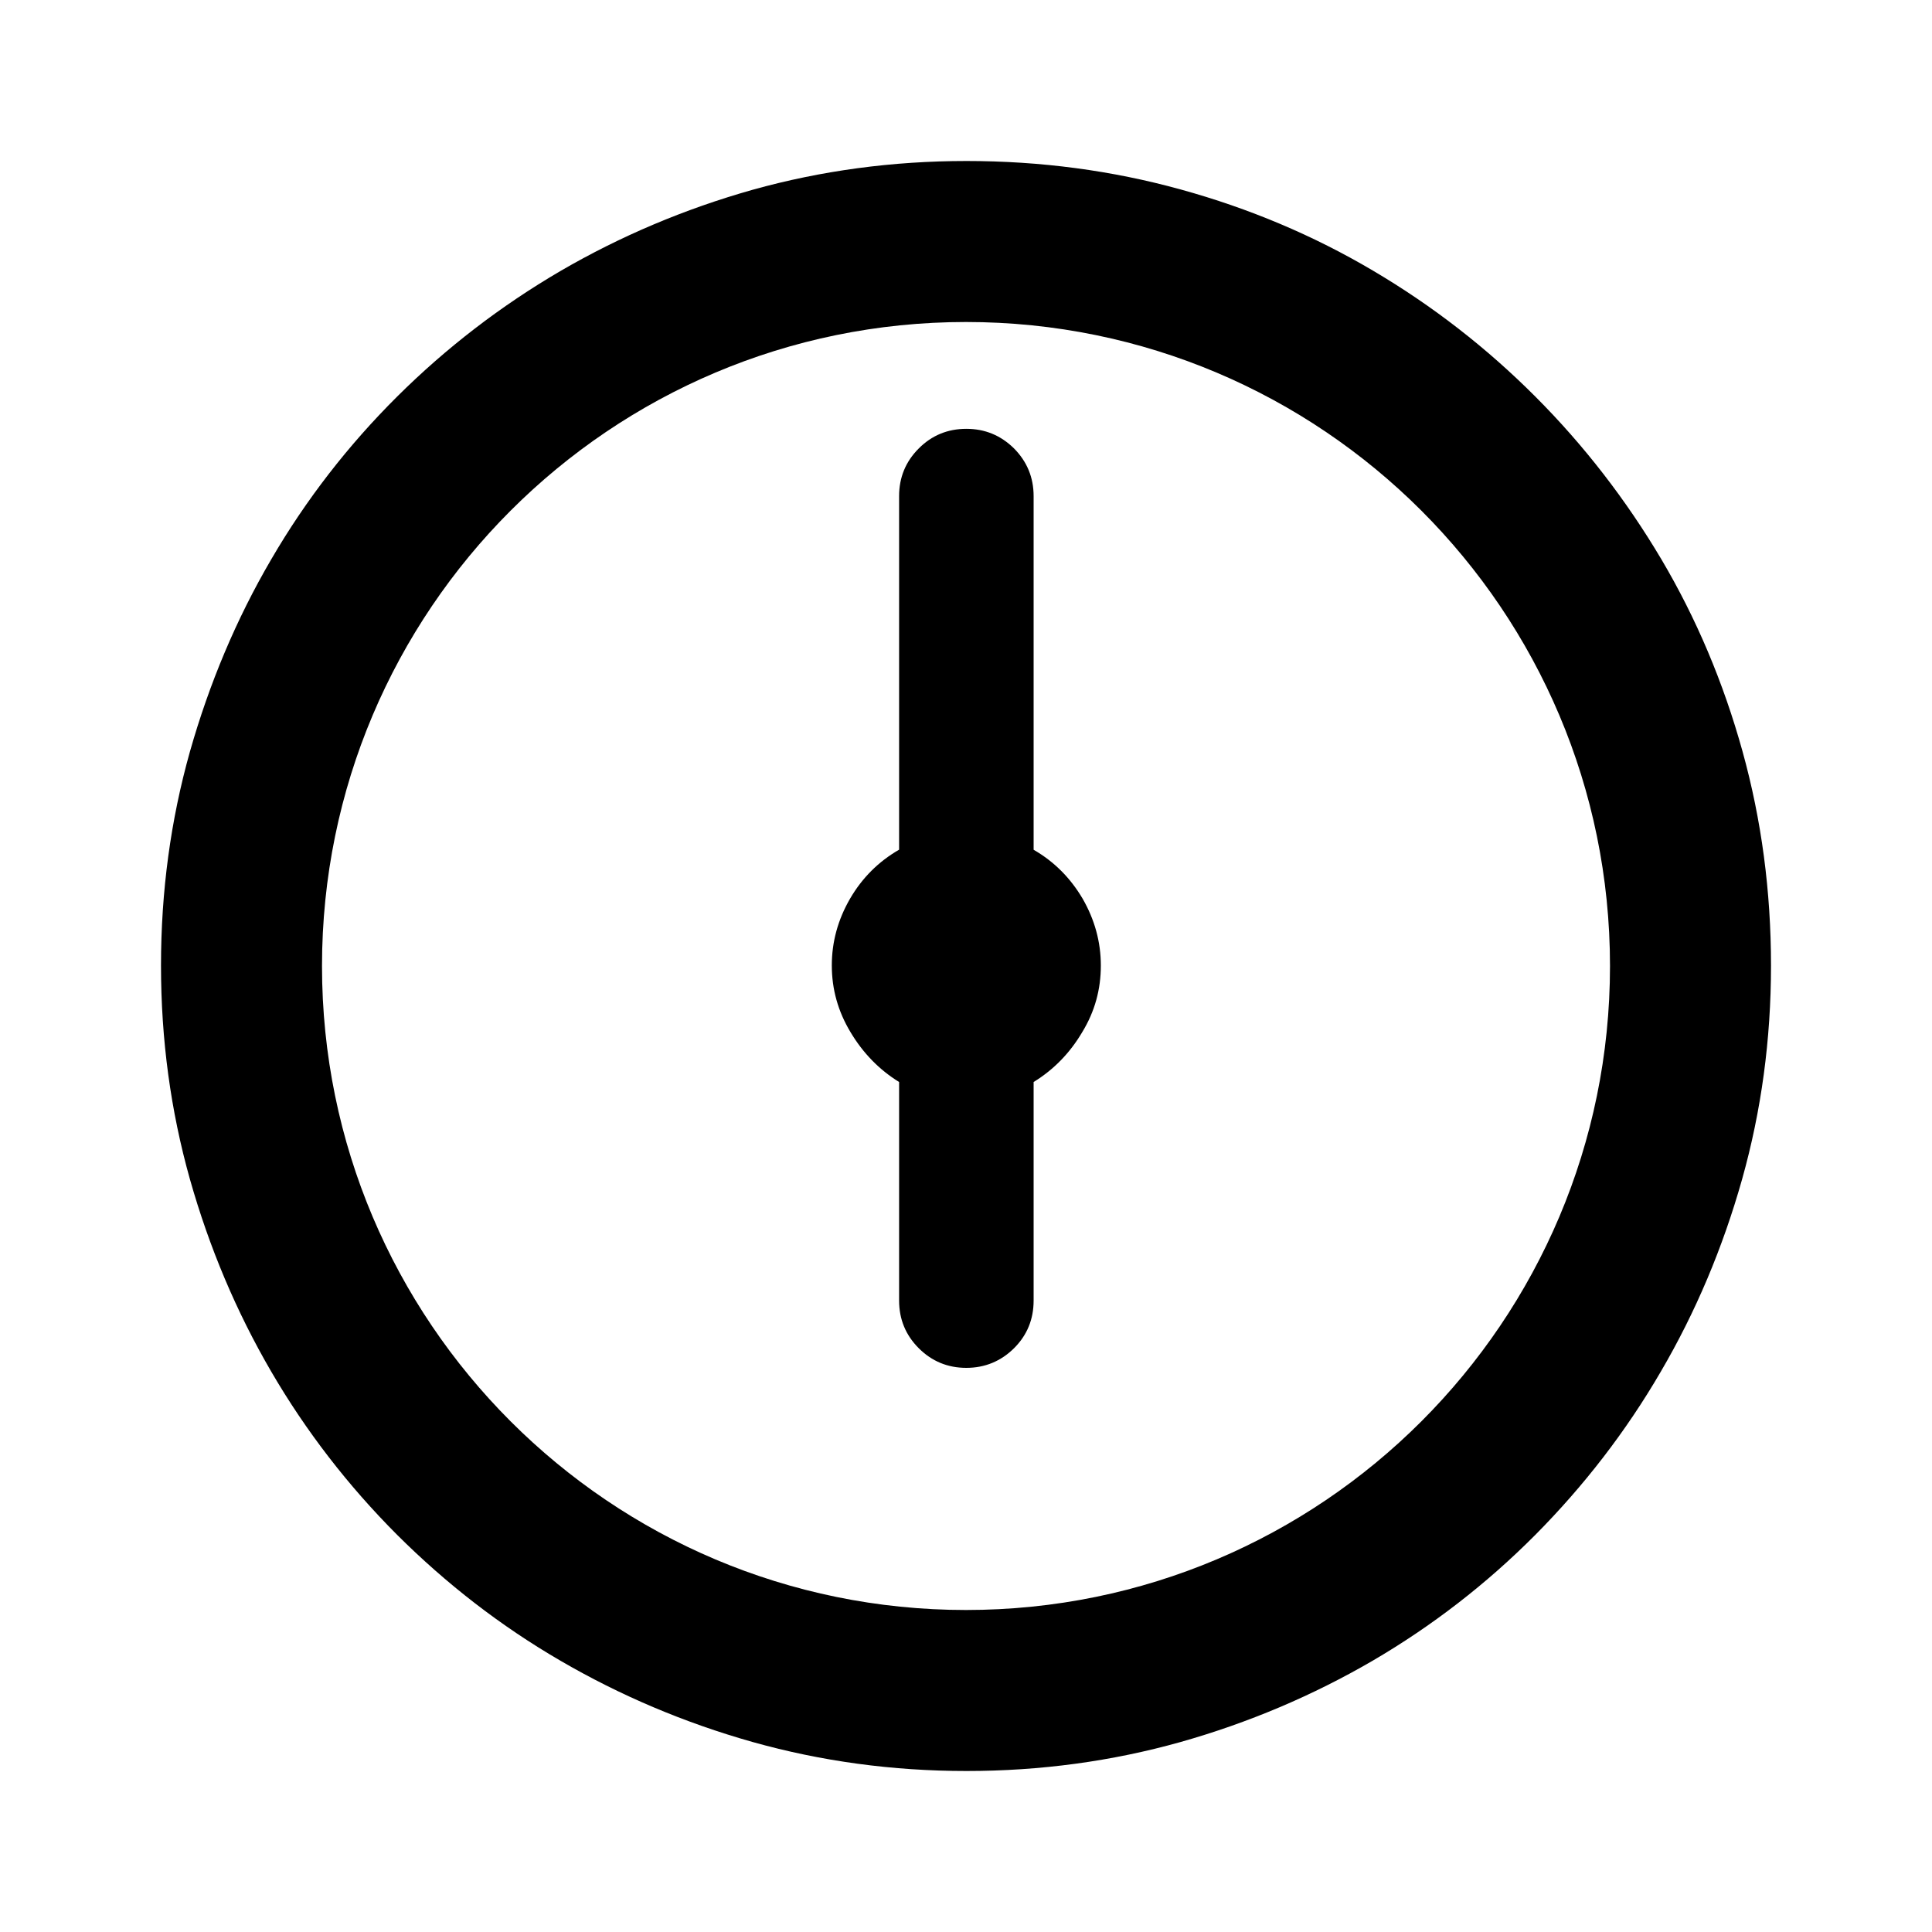
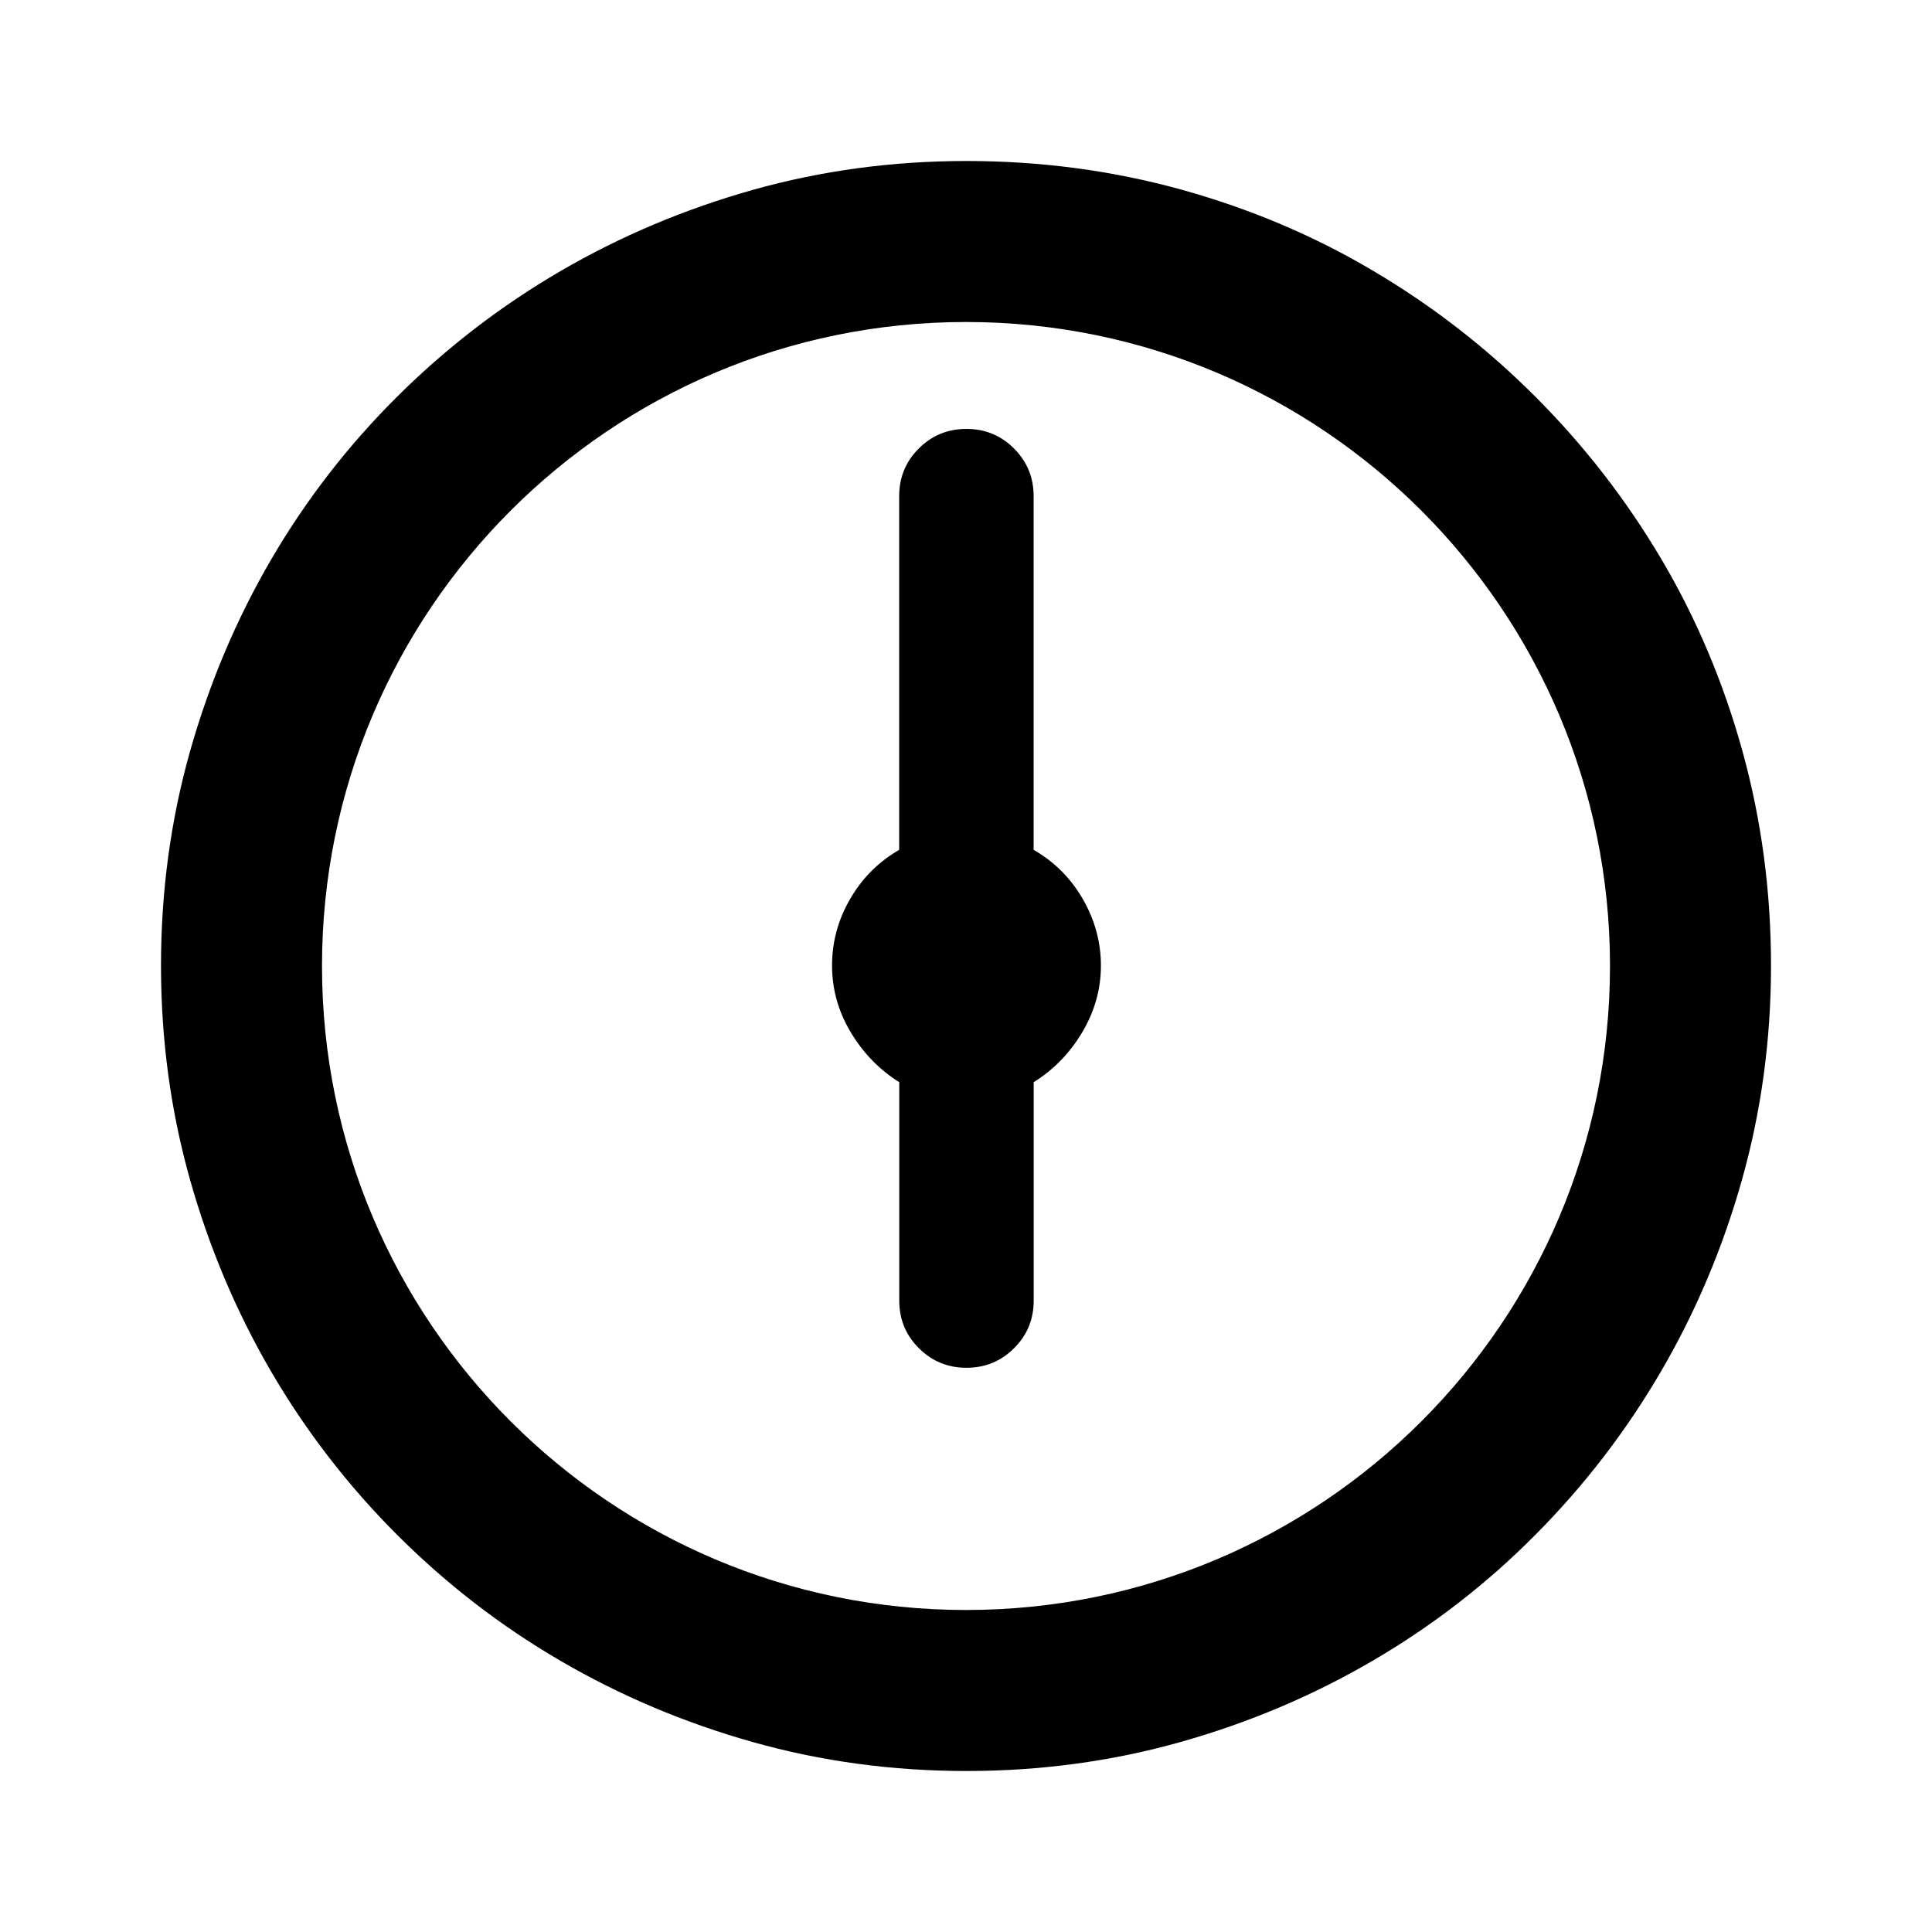
<svg xmlns="http://www.w3.org/2000/svg" version="1.1" id="master" x="0px" y="0px" width="24px" height="24px" viewBox="0 0 24 24" enable-background="new 0 0 24 24" xml:space="preserve">
  <rect fill="none" width="24" height="24" />
-   <path d="M13.443,12.823c-0.153,0.259-0.354,0.465-0.603,0.618v2.715c0,0.232-0.08,0.429-0.243,0.592  c-0.163,0.161-0.361,0.244-0.593,0.244s-0.429-0.082-0.591-0.244s-0.244-0.359-0.244-0.592v-2.715  c-0.248-0.153-0.448-0.359-0.603-0.618c-0.156-0.259-0.233-0.535-0.233-0.83c0-0.293,0.076-0.569,0.227-0.83  c0.151-0.259,0.354-0.461,0.609-0.608V6.163c0-0.232,0.081-0.429,0.244-0.592c0.161-0.162,0.359-0.244,0.591-0.244  s0.429,0.082,0.593,0.244c0.161,0.163,0.243,0.36,0.243,0.592v4.393c0.255,0.147,0.457,0.35,0.609,0.608  c0.149,0.259,0.226,0.536,0.226,0.83S13.602,12.563,13.443,12.823z M21.646,9.333c-0.237-0.854-0.573-1.651-1.01-2.389  c-0.438-0.737-0.957-1.41-1.564-2.018c-0.605-0.606-1.277-1.128-2.018-1.565c-0.738-0.436-1.533-0.772-2.389-1.008  C13.813,2.118,12.927,2,12.006,2c-0.92,0-1.805,0.12-2.655,0.357c-0.85,0.24-1.645,0.577-2.388,1.009  C6.221,3.8,5.545,4.319,4.934,4.926c-0.61,0.607-1.133,1.281-1.565,2.023C2.935,7.691,2.6,8.489,2.359,9.338  C2.12,10.188,2,11.073,2,11.994s0.12,1.804,0.359,2.654c0.241,0.851,0.577,1.647,1.01,2.39c0.432,0.741,0.955,1.418,1.564,2.028  c0.611,0.609,1.287,1.133,2.029,1.564c0.742,0.432,1.538,0.77,2.388,1.01C10.201,21.879,11.086,22,12.006,22  c0.921,0,1.807-0.121,2.656-0.359c0.849-0.24,1.645-0.578,2.388-1.01c0.741-0.433,1.416-0.955,2.022-1.564  c0.605-0.61,1.128-1.287,1.559-2.028c0.434-0.741,0.77-1.539,1.01-2.39C21.88,13.798,22,12.914,22,11.994  S21.883,10.188,21.646,9.333z M12,20c-4.418,0-8-3.582-8-8s3.582-8,8-8s8,3.582,8,8S16.418,20,12,20z" />
+   <path d="M21.646,9.333c-0.236-0.854-0.572-1.65-1.009-2.389c-0.437-0.738-0.958-1.41-1.565-2.017  c-0.606-0.607-1.279-1.129-2.018-1.565c-0.737-0.437-1.534-0.773-2.388-1.009C13.813,2.118,12.926,2,12.006,2  s-1.805,0.12-2.655,0.359C8.5,2.599,7.705,2.935,6.962,3.368s-1.418,0.953-2.029,1.56c-0.61,0.607-1.132,1.281-1.565,2.023  C2.935,7.693,2.599,8.489,2.359,9.339C2.12,10.189,2,11.074,2,11.994s0.12,1.805,0.359,2.655s0.576,1.646,1.009,2.389  c0.433,0.741,0.955,1.418,1.565,2.028c0.611,0.611,1.287,1.133,2.029,1.565s1.538,0.77,2.388,1.009  C10.201,21.88,11.086,22,12.006,22s1.805-0.12,2.655-0.359c0.85-0.239,1.646-0.576,2.388-1.009c0.742-0.433,1.417-0.954,2.023-1.565  c0.607-0.61,1.127-1.287,1.56-2.028c0.433-0.742,0.77-1.538,1.009-2.389S22,12.914,22,11.994S21.882,10.188,21.646,9.333z M12,20  c-4.418,0-8-3.582-8-8c0-4.418,3.582-8,8-8c4.418,0,8,3.582,8,8C20,16.418,16.418,20,12,20z M13.449,11.165  c0.15,0.259,0.227,0.536,0.227,0.829c0,0.294-0.078,0.57-0.232,0.829s-0.355,0.466-0.603,0.62v2.713c0,0.232-0.081,0.43-0.244,0.592  c-0.162,0.162-0.359,0.243-0.591,0.243s-0.429-0.081-0.591-0.243c-0.163-0.162-0.244-0.359-0.244-0.592v-2.713  c-0.247-0.154-0.448-0.361-0.603-0.62c-0.155-0.259-0.232-0.535-0.232-0.829c0-0.293,0.075-0.57,0.226-0.829  c0.15-0.259,0.354-0.461,0.608-0.608V6.162c0-0.231,0.081-0.429,0.244-0.591c0.162-0.162,0.359-0.243,0.591-0.243  s0.429,0.081,0.591,0.243c0.163,0.163,0.244,0.36,0.244,0.591v4.395C13.096,10.704,13.299,10.906,13.449,11.165z" />
</svg>
